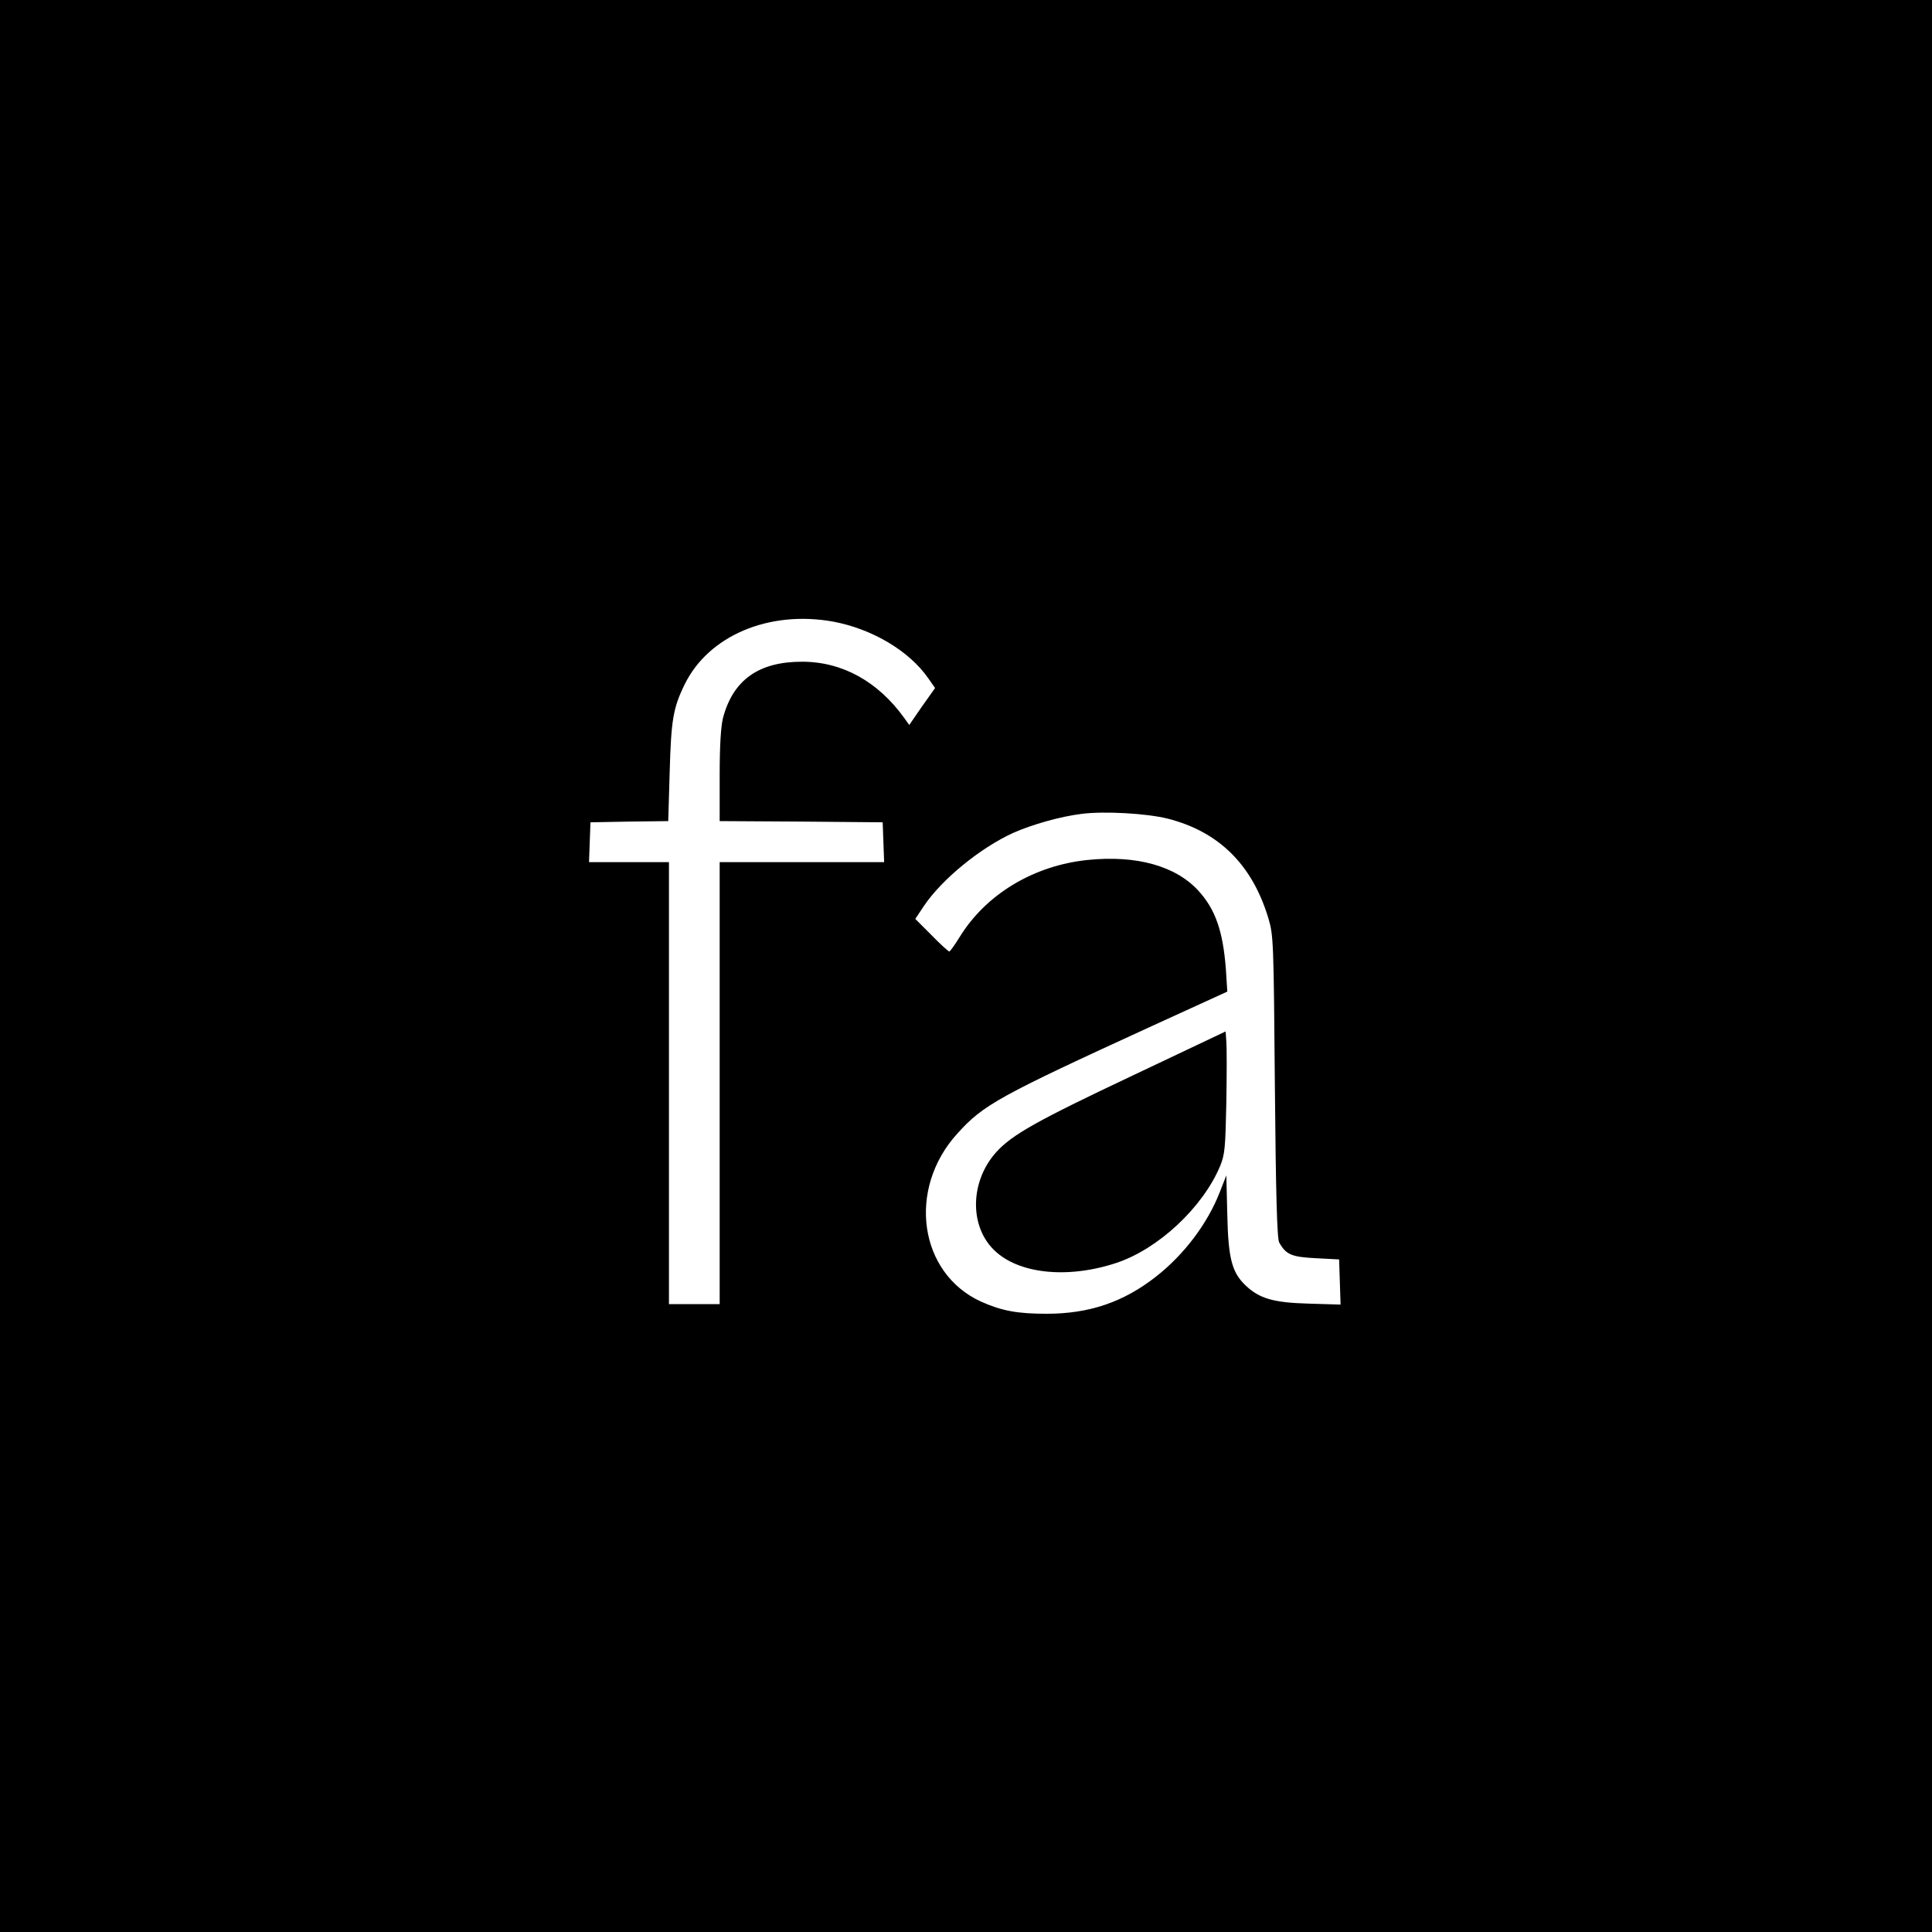
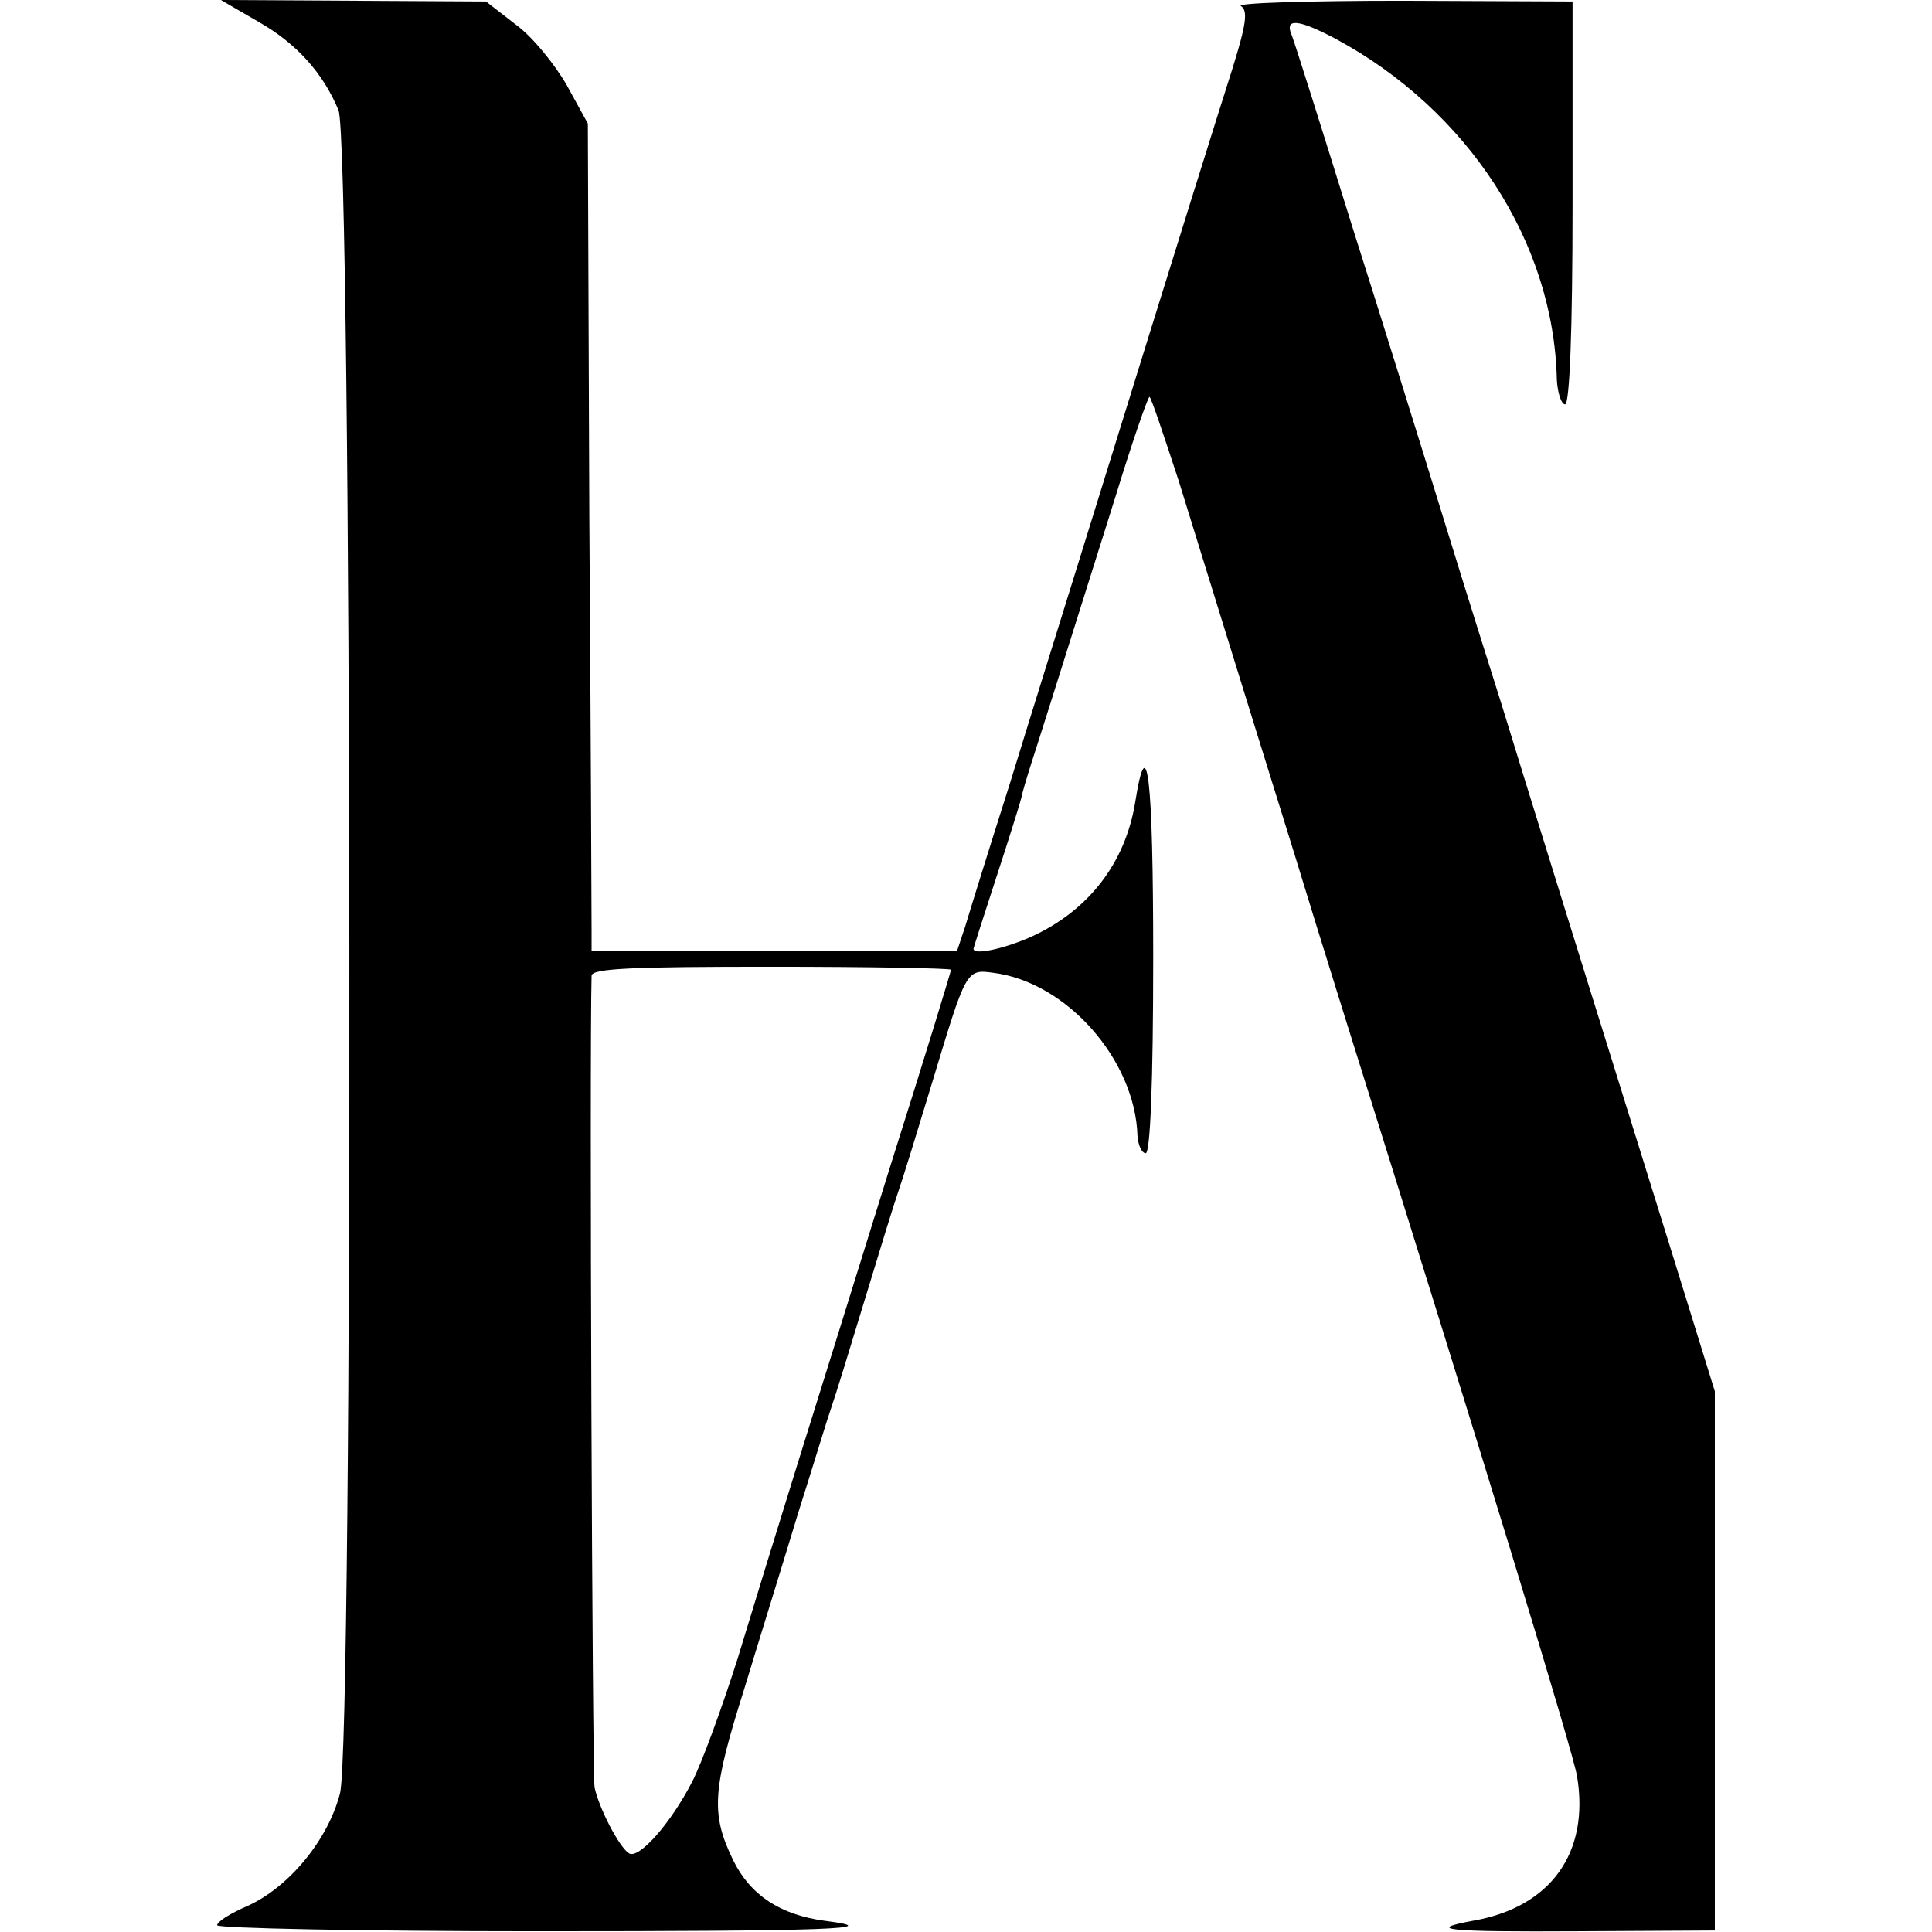
- <svg xmlns="http://www.w3.org/2000/svg" version="1.0" width="800pt" height="800pt" viewBox="0 0 800 800" preserveAspectRatio="xMidYMid meet">
-   <g transform="translate(0,800) scale(0.1,-0.1)" fill="#000000" stroke="none">
-     <path d="M0 4000 l0 -4000 4000 0 4000 0 0 4000 0 4000 -4000 0 -4000 0 0 -4000z m3450 1426 c161 -30 315 -121 394 -235 l28 -40 -54 -76 -53 -77 -20 28 c-109 152 -257 234 -424 234 -179 0 -285 -75 -327 -232 -9 -36 -14 -112 -14 -240 l0 -188 338 -2 337 -3 3 -82 3 -83 -341 0 -340 0 0 -915 0 -915 -105 0 -105 0 0 915 0 915 -165 0 -166 0 3 83 3 82 161 3 161 2 6 203 c6 215 14 265 62 363 99 202 349 308 615 260z m1386 -816 c211 -54 349 -190 416 -412 21 -71 22 -90 27 -698 4 -446 9 -631 18 -645 28 -50 51 -60 152 -65 l96 -5 3 -93 3 -94 -133 4 c-145 4 -203 21 -260 75 -57 54 -72 112 -76 292 l-4 164 -27 -69 c-51 -131 -148 -259 -264 -350 -135 -106 -277 -154 -453 -154 -121 0 -186 12 -271 50 -258 117 -308 466 -99 696 107 119 172 155 805 445 l313 143 -6 94 c-12 156 -43 246 -113 323 -94 103 -256 149 -460 128 -222 -23 -419 -141 -528 -317 -21 -34 -41 -62 -44 -62 -4 0 -37 30 -74 68 l-67 67 36 54 c74 110 233 240 369 302 79 35 195 68 284 79 94 12 270 2 357 -20z" />
-     <path d="M4689 3546 c-396 -187 -499 -245 -564 -317 -107 -119 -112 -302 -11 -403 100 -101 306 -123 510 -55 173 58 356 229 428 400 20 49 22 74 26 264 2 116 2 229 0 252 l-3 42 -386 -183z" />
+ <svg xmlns="http://www.w3.org/2000/svg" version="1.0" width="258pt" height="258pt" viewBox="0 0 258 258" preserveAspectRatio="xMidYMid meet">
+   <g transform="translate(0,258) scale(0.1,-0.1)" fill="#000000" stroke="none">
+     <path d="M345 2551 c51 -29 86 -68 107 -118 18 -44 20 -2181 2 -2248 -16 -62 -68 -125 -123 -150 -23 -10 -41 -21 -41 -26 0 -4 192 -8 426 -8 390 0 472 3 385 14 -59 8 -99 34 -122 81 -30 62 -28 93 15 229 20 66 53 172 72 235 20 63 39 126 44 140 5 14 25 79 45 145 20 66 40 131 45 145 5 14 25 79 45 145 45 149 45 151 81 146 98 -12 190 -116 193 -218 1 -13 6 -23 11 -23 6 0 10 94 10 261 0 242 -8 309 -24 208 -13 -81 -62 -145 -139 -180 -36 -16 -77 -25 -77 -16 0 1 14 45 31 97 17 52 32 100 33 105 1 6 7 26 13 45 11 34 25 78 113 358 22 72 43 132 45 132 2 0 19 -51 39 -112 72 -233 138 -445 156 -503 10 -33 39 -127 65 -210 191 -609 306 -986 311 -1017 17 -102 -35 -175 -139 -193 -65 -12 -35 -15 141 -14 l182 1 0 360 0 360 -61 197 c-97 311 -199 639 -224 721 -13 41 -47 149 -75 240 -28 91 -84 271 -125 400 -40 129 -76 243 -80 253 -10 23 8 22 59 -5 176 -95 291 -271 295 -455 1 -18 6 -33 11 -33 6 0 10 96 10 269 l0 269 -227 1 c-126 0 -222 -3 -216 -7 10 -6 7 -25 -11 -83 -21 -66 -60 -190 -207 -664 -22 -71 -63 -202 -90 -290 -28 -88 -55 -175 -60 -192 l-11 -33 -244 0 -244 0 0 28 c0 15 -1 263 -3 552 l-2 525 -28 51 c-16 28 -46 65 -68 81 l-40 31 -177 1 -177 1 50 -29z m925 -1266 c0 -2 -36 -120 -81 -262 -44 -142 -100 -321 -124 -398 -24 -77 -60 -194 -80 -260 -21 -66 -48 -140 -61 -165 -29 -56 -71 -103 -84 -95 -13 8 -40 60 -46 88 -3 16 -7 975 -4 1084 0 10 58 12 240 12 132 0 240 -2 240 -4z" />
  </g>
</svg>
